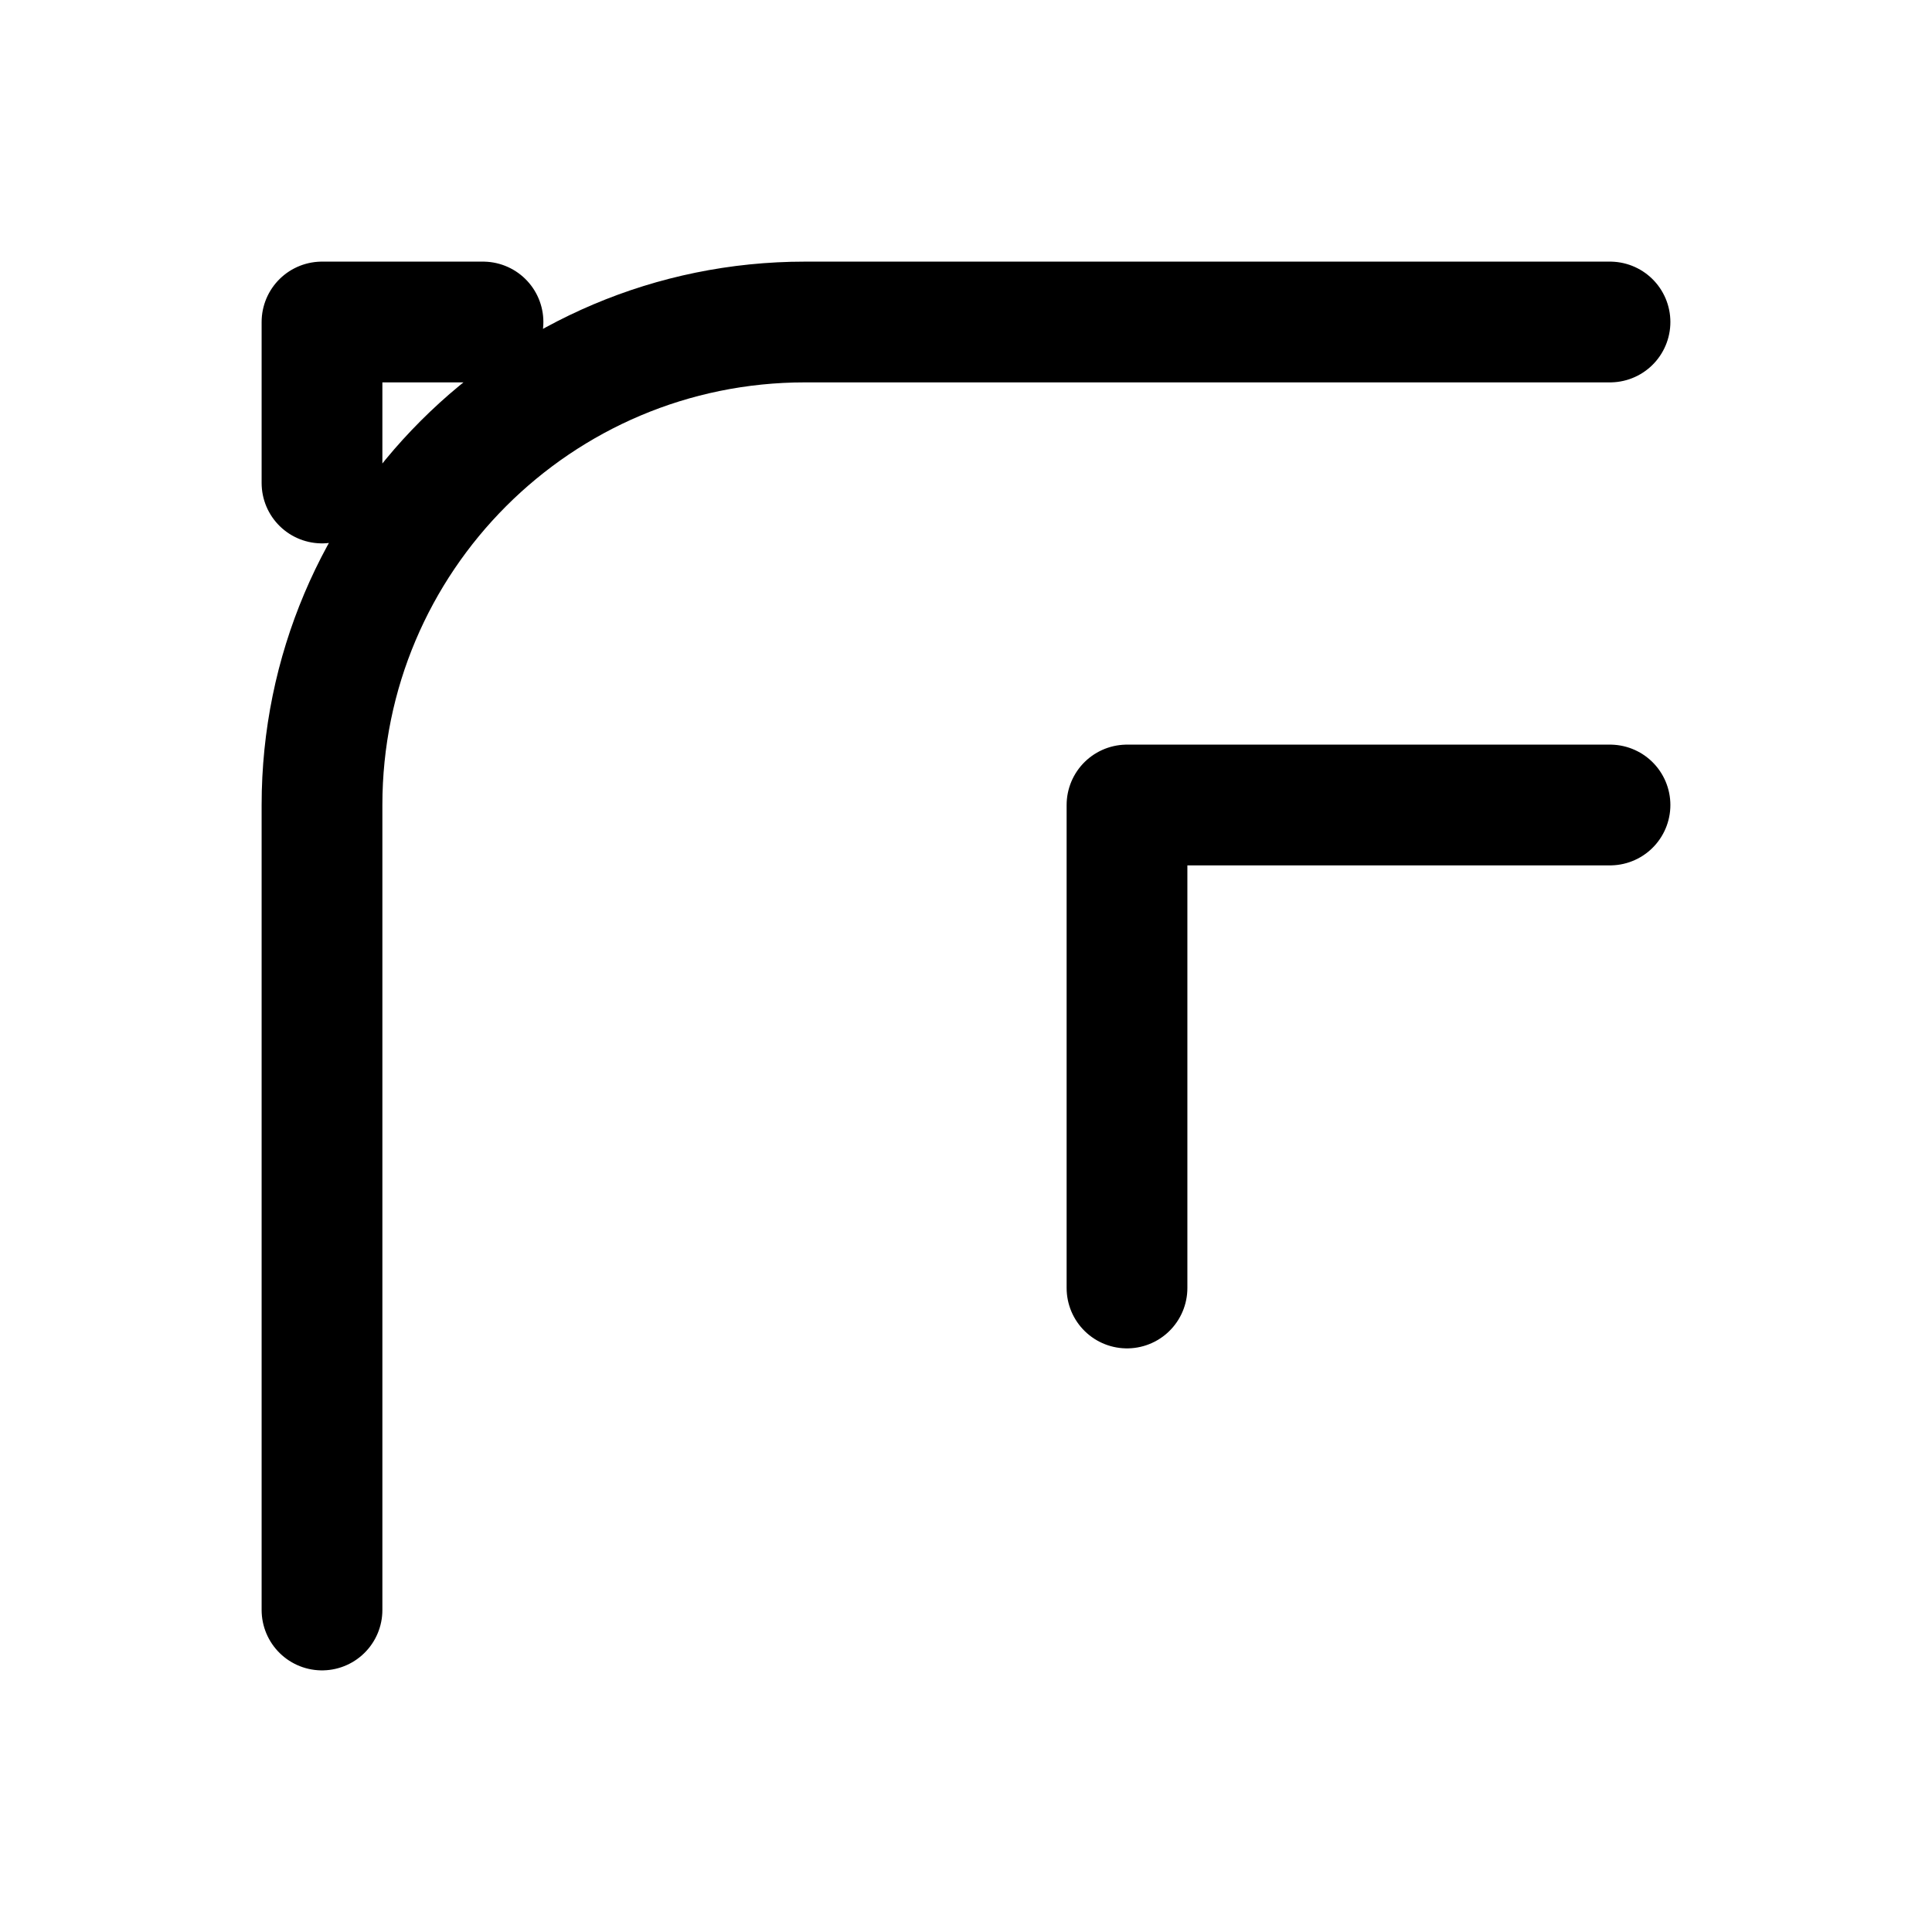
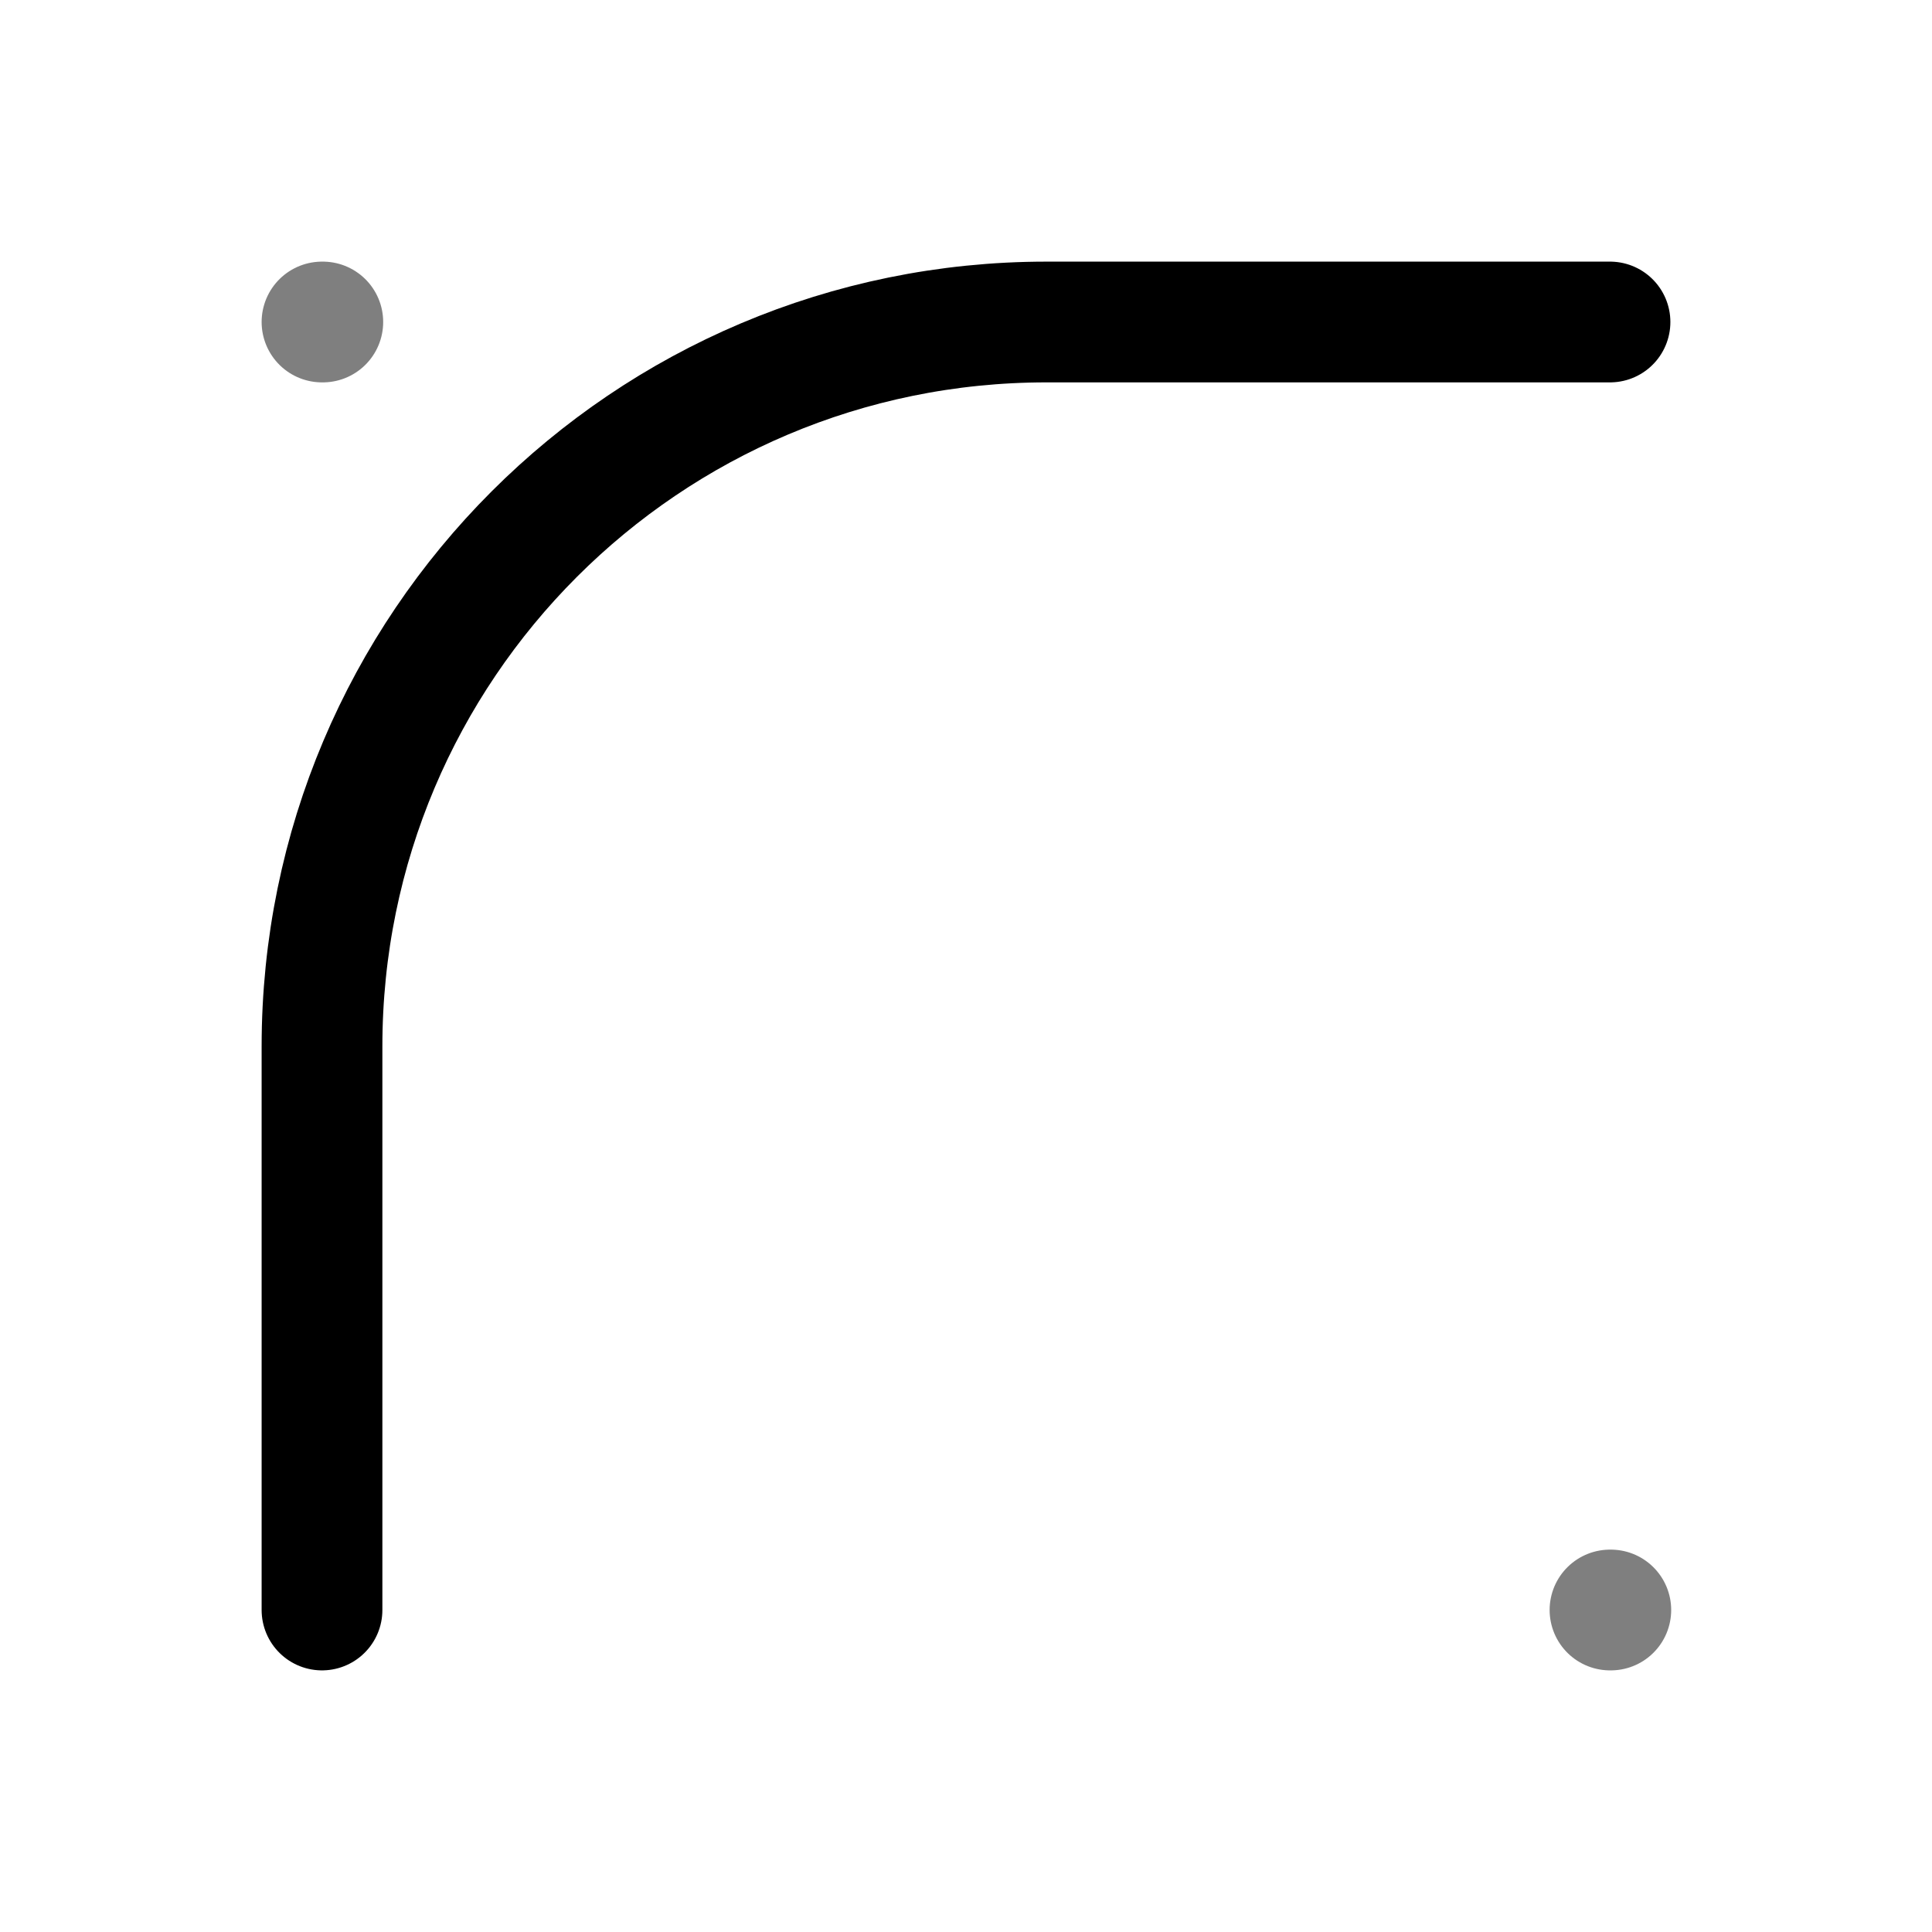
- <svg xmlns="http://www.w3.org/2000/svg" viewBox="0 0 24 24" fill="none" stroke="currentColor" stroke-width="1.5" stroke-linecap="round" stroke-linejoin="round">
-   <path d="M4 20V10a6 6 0 0 1 6-6h10M4 4h2m-2 0v2M14 10h6m-6 0v6" />
+ <svg xmlns="http://www.w3.org/2000/svg" viewBox="0 0 24 24" fill="none" stroke="#000" stroke-width="1.5" stroke-linecap="round" stroke-linejoin="round">
+   <path d="M4 20v-7a9 9 0 0 1 9-9h7" />
+   <path d="M4 4h.01M20 20h.01" opacity=".5" />
</svg>
